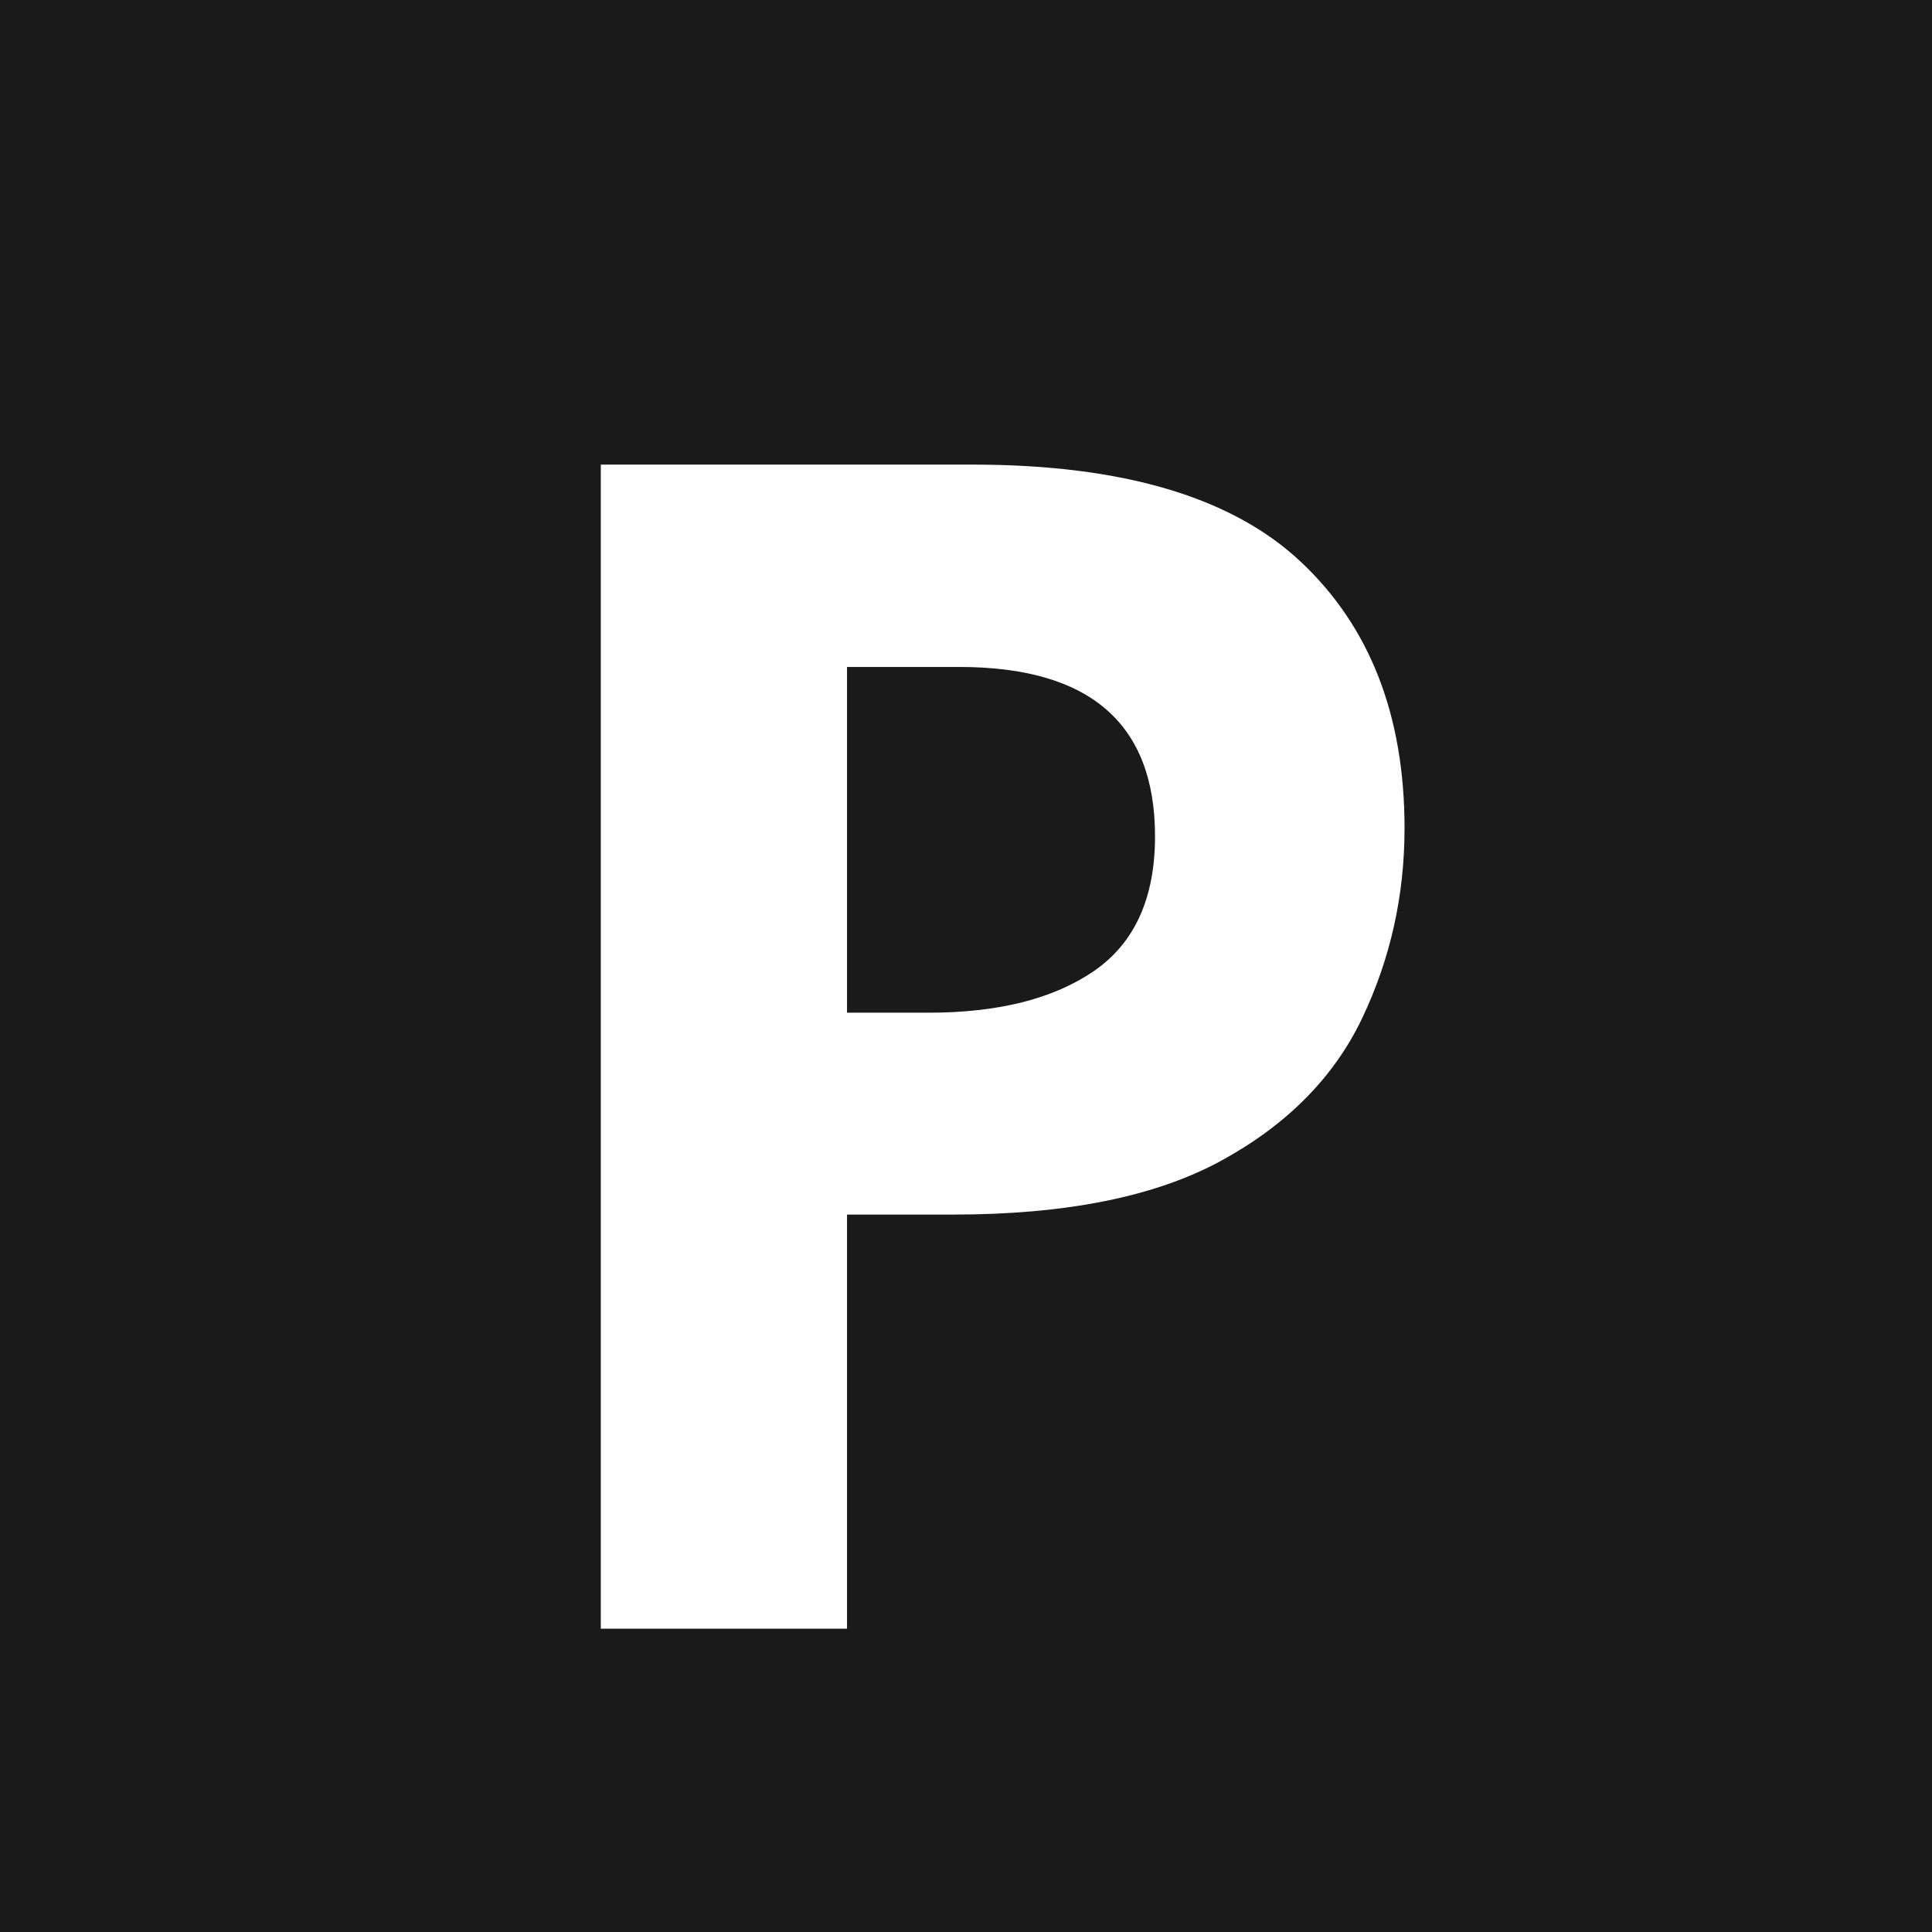
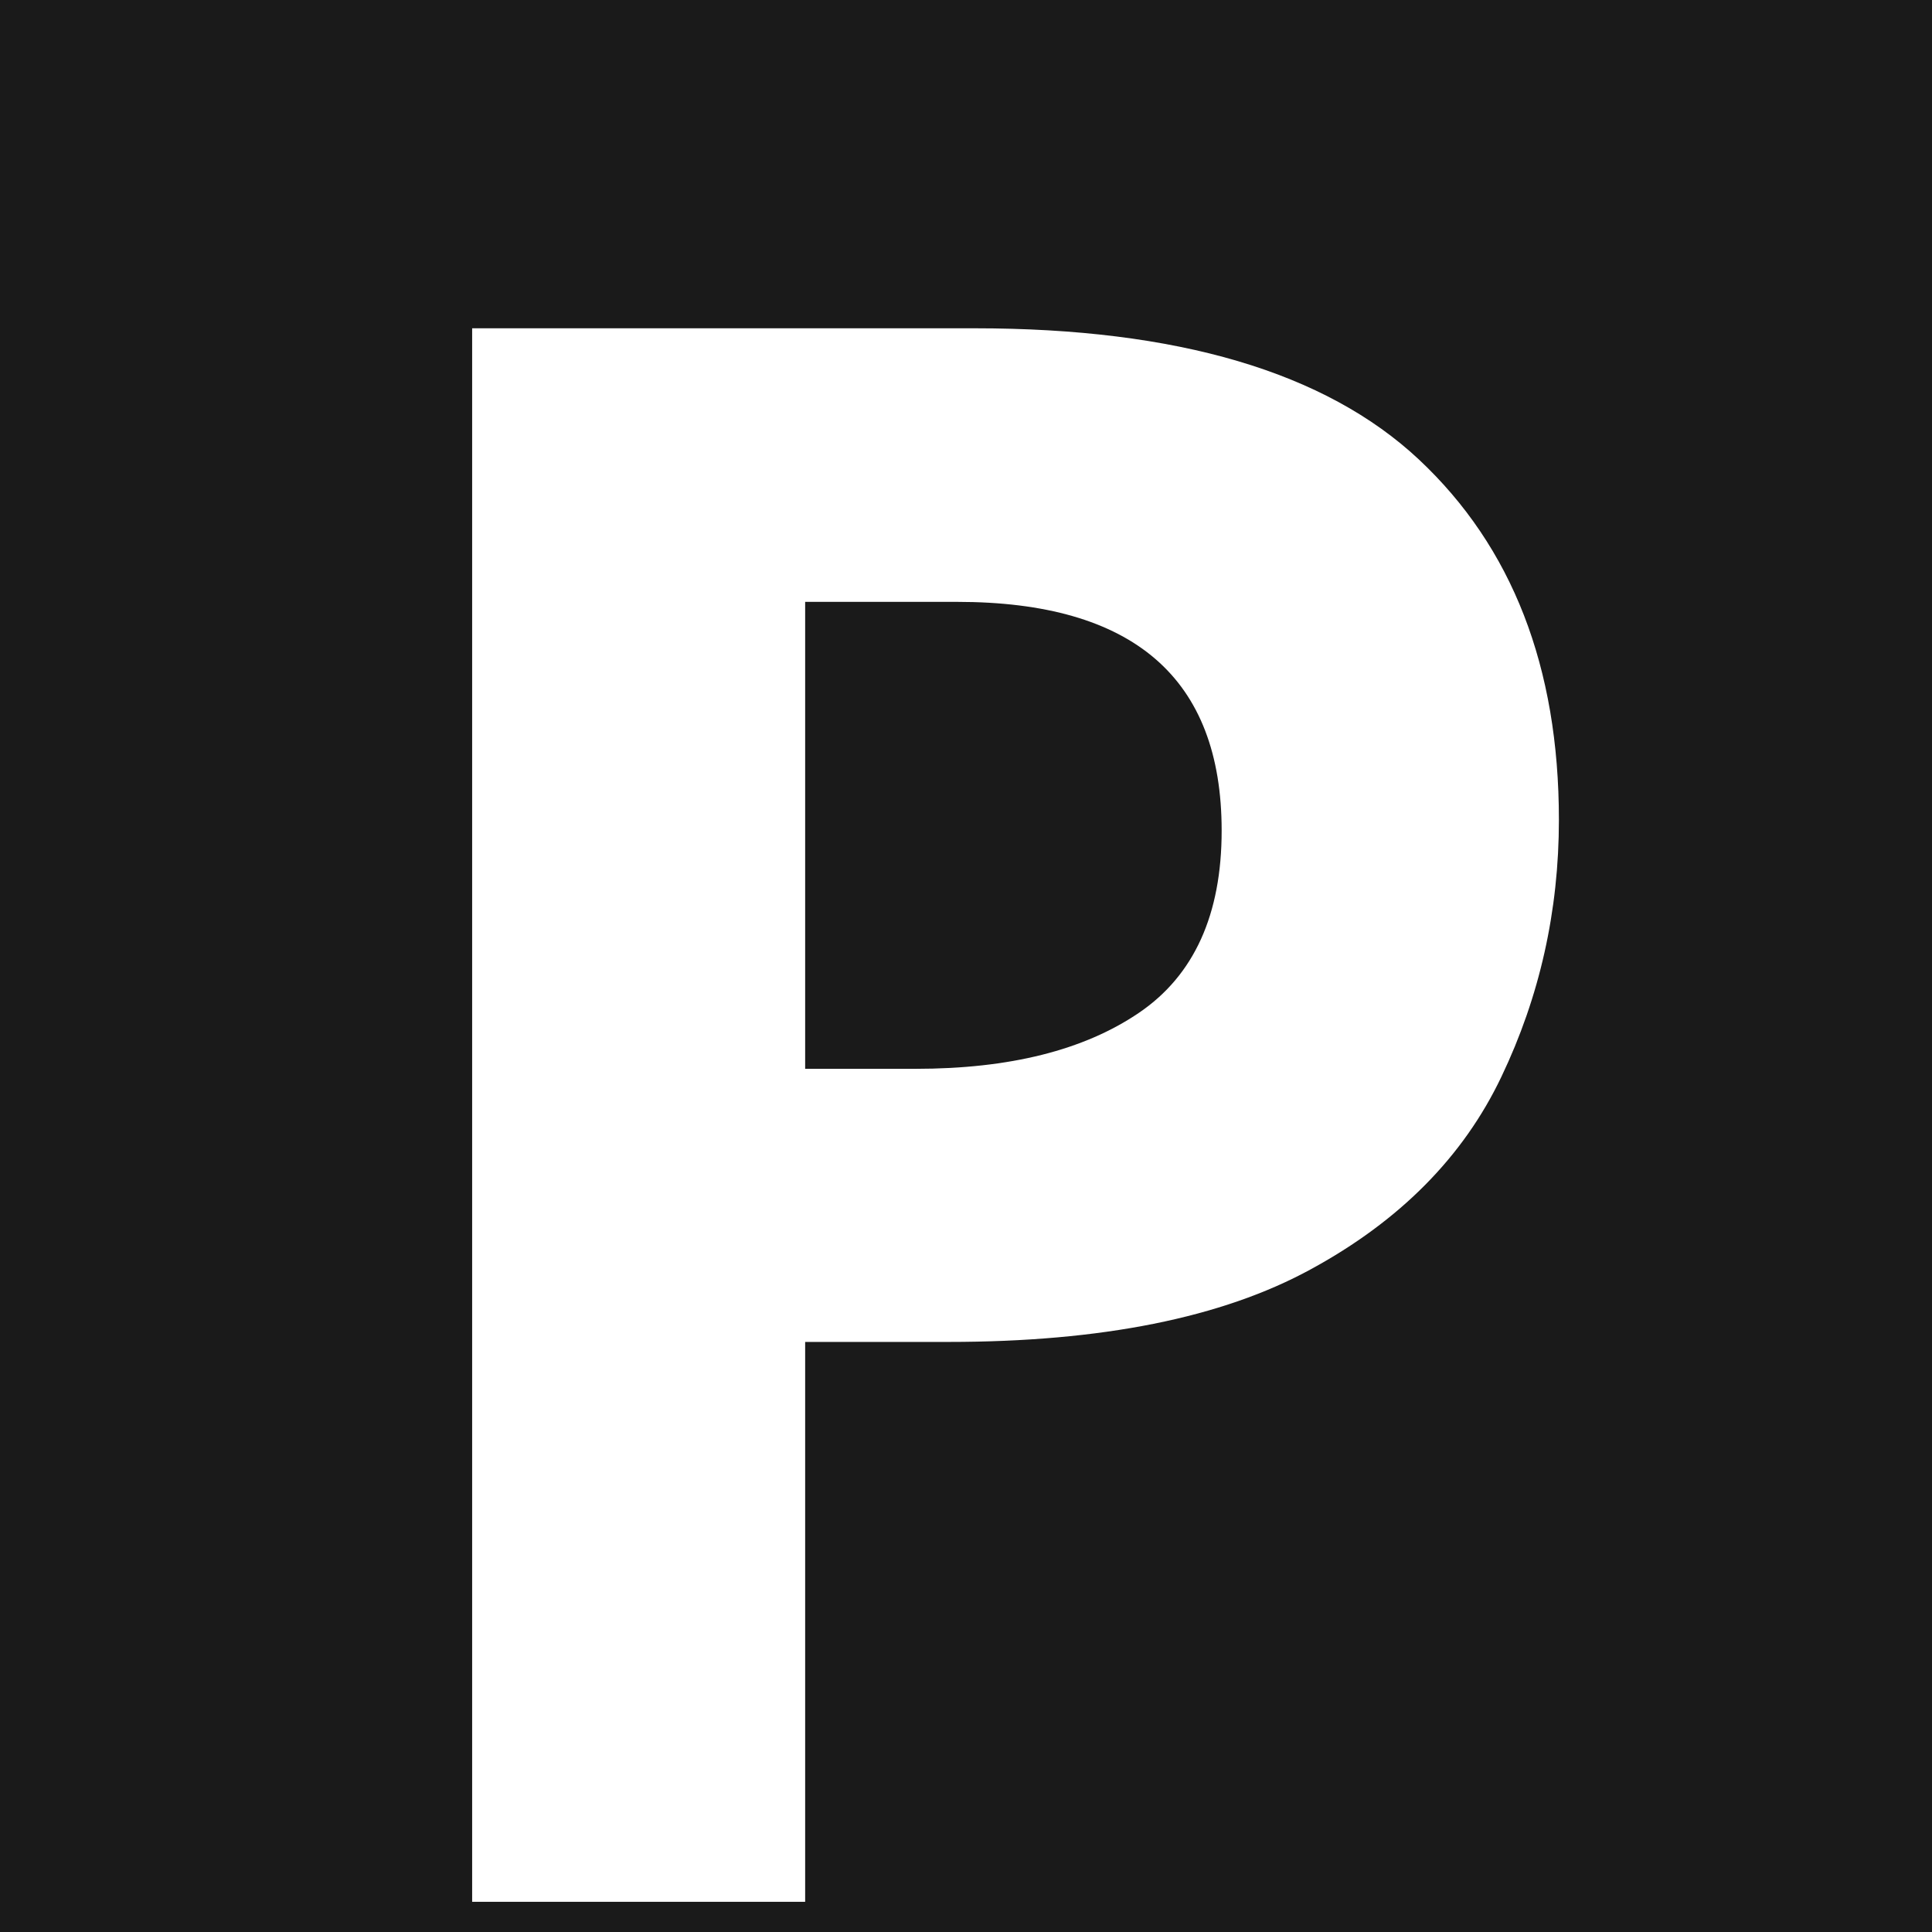
<svg xmlns="http://www.w3.org/2000/svg" viewBox="0 0 64 64">
  <rect width="64" height="64" fill="#1A1A1A" />
-   <text x="32" y="33" fill="#FFFFFF" font-family="Antonio, Oswald, 'Arial Narrow', Impact, sans-serif" font-size="54" font-weight="700" text-anchor="middle" dominant-baseline="central">P</text>
+   <text x="32" y="63" fill="#FFFFFF" font-family="Antonio, Oswald, 'Arial Narrow', Impact, sans-serif" font-size="73" font-weight="700" text-anchor="middle">P</text>
</svg>
